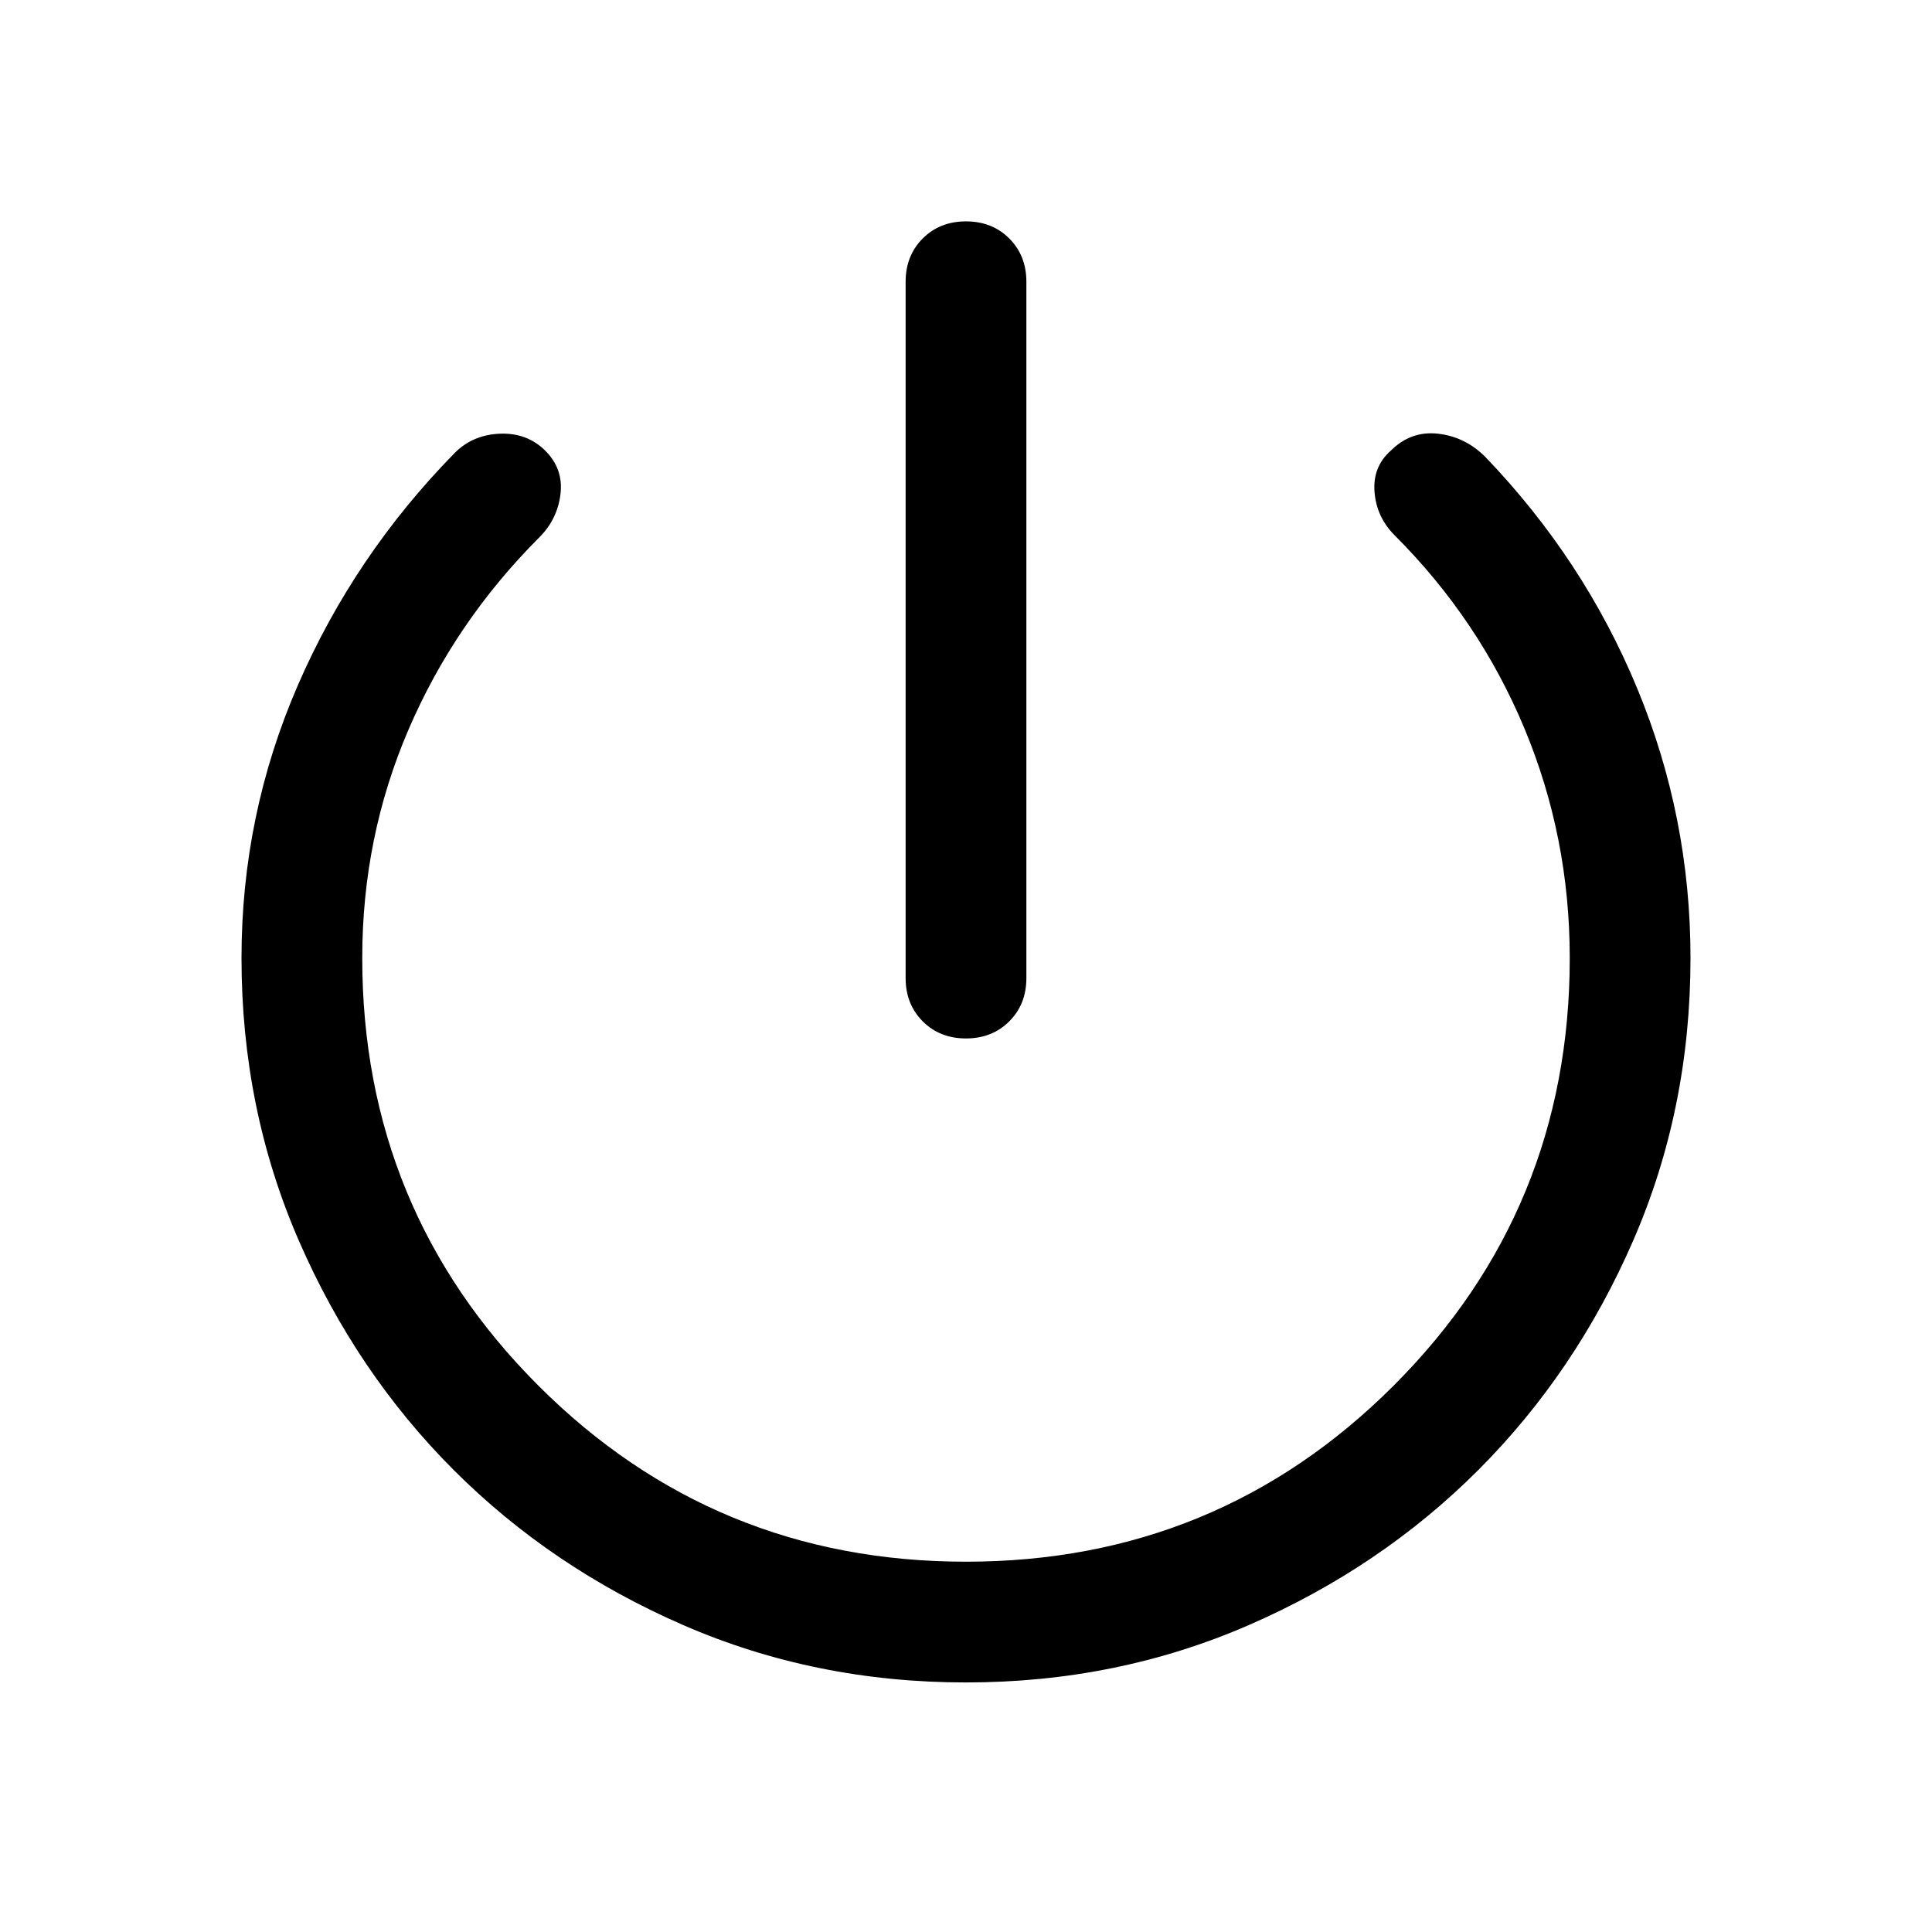
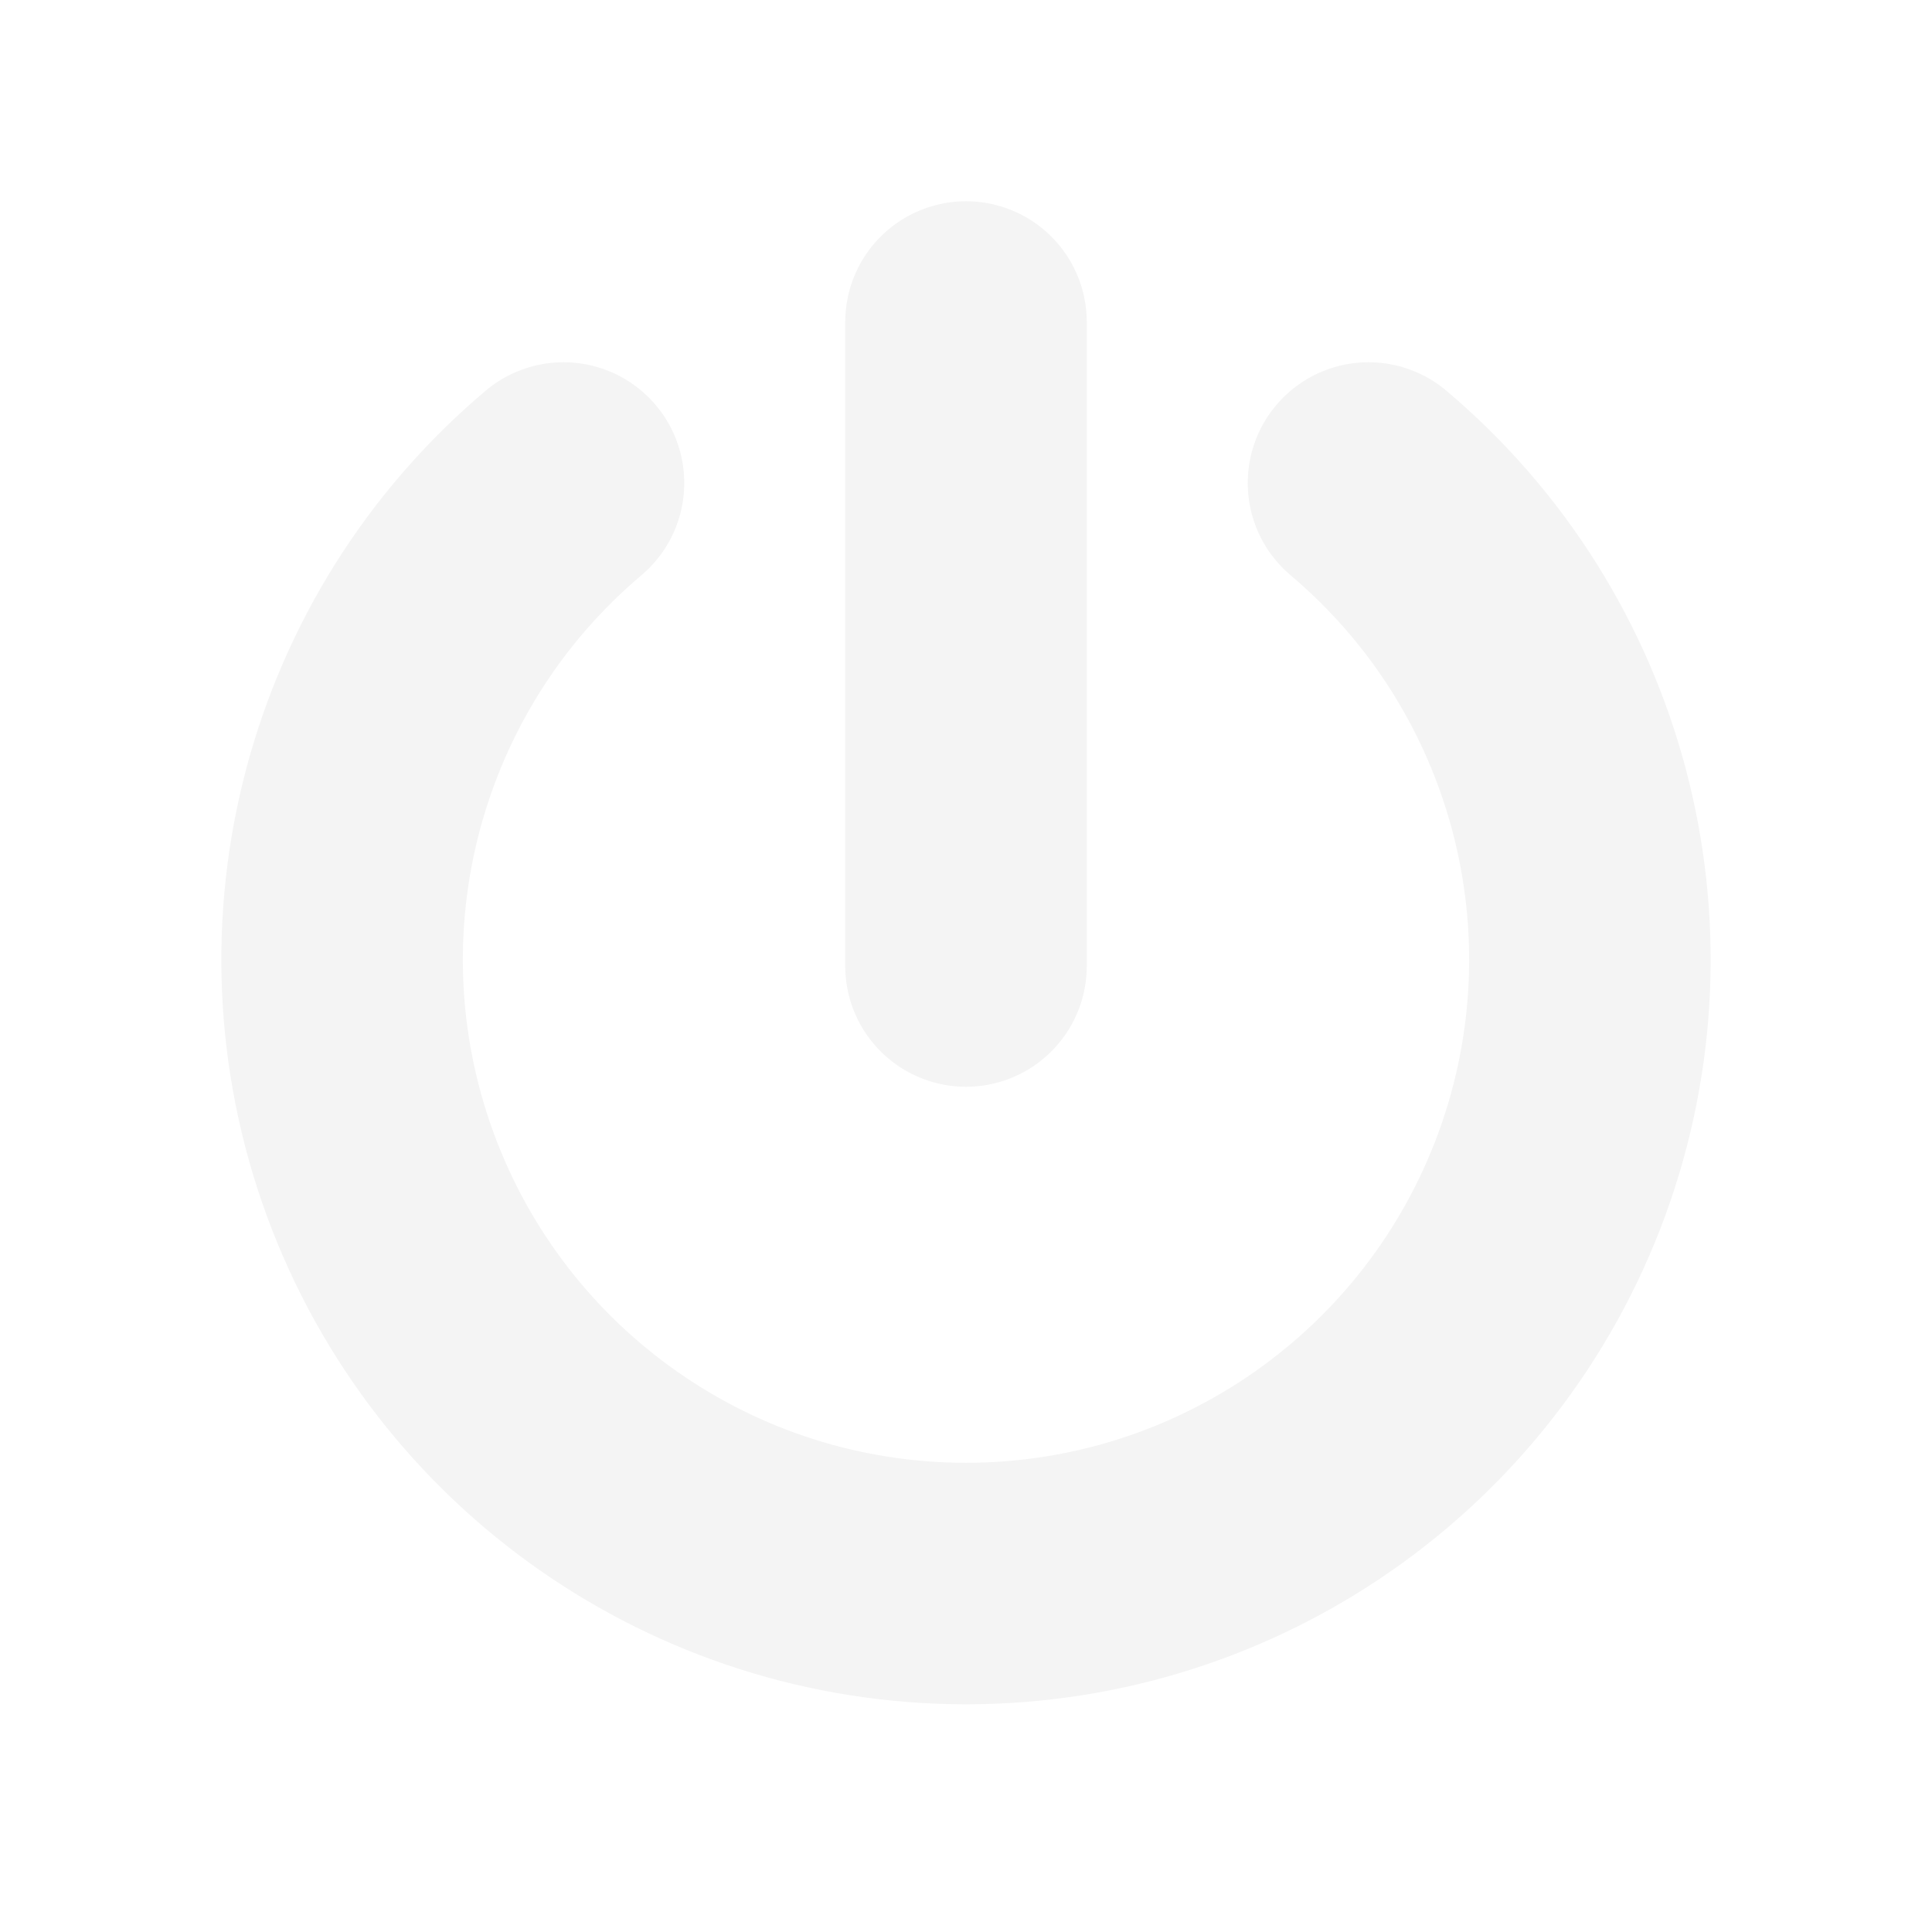
- <svg xmlns="http://www.w3.org/2000/svg" height="48" width="48">
-   <path d="M24 25.8q-.65 0-1.075-.425-.425-.425-.425-1.075V7q0-.65.425-1.075Q23.35 5.5 24 5.5q.65 0 1.075.425Q25.5 6.35 25.5 7v17.3q0 .65-.425 1.075-.425.425-1.075.425Zm0 16q-3.75 0-7.025-1.425-3.275-1.425-5.7-3.85-2.425-2.425-3.85-5.7Q6 27.55 6 23.8q0-3.55 1.4-6.775 1.4-3.225 3.9-5.775.45-.45 1.125-.475.675-.025 1.125.425.45.45.375 1.075-.075.625-.525 1.075-2.1 2.1-3.25 4.775Q9 20.8 9 23.8q0 6.25 4.375 10.625T24 38.8q6.25 0 10.625-4.375T39 23.8q0-3-1.125-5.7t-3.225-4.8q-.45-.45-.5-1.075-.05-.625.4-1.025.5-.5 1.175-.425.675.075 1.175.575 2.45 2.55 3.775 5.75Q42 20.3 42 23.8q0 3.75-1.425 7.025-1.425 3.275-3.85 5.7-2.425 2.425-5.7 3.85Q27.75 41.8 24 41.8Z" />
+ <svg xmlns="http://www.w3.org/2000/svg" width="24" height="24" fill="none" stroke="#f4f4f4" stroke-linecap="round" stroke-linejoin="round" stroke-width="3" class="icon icon-tabler icon-tabler-power">
+   <path stroke="none" d="M0 0h24v24H0z" />
+   <path d="M7 6a7.75 7.75 0 1 0 10 0m-5-2v8" />
</svg>
